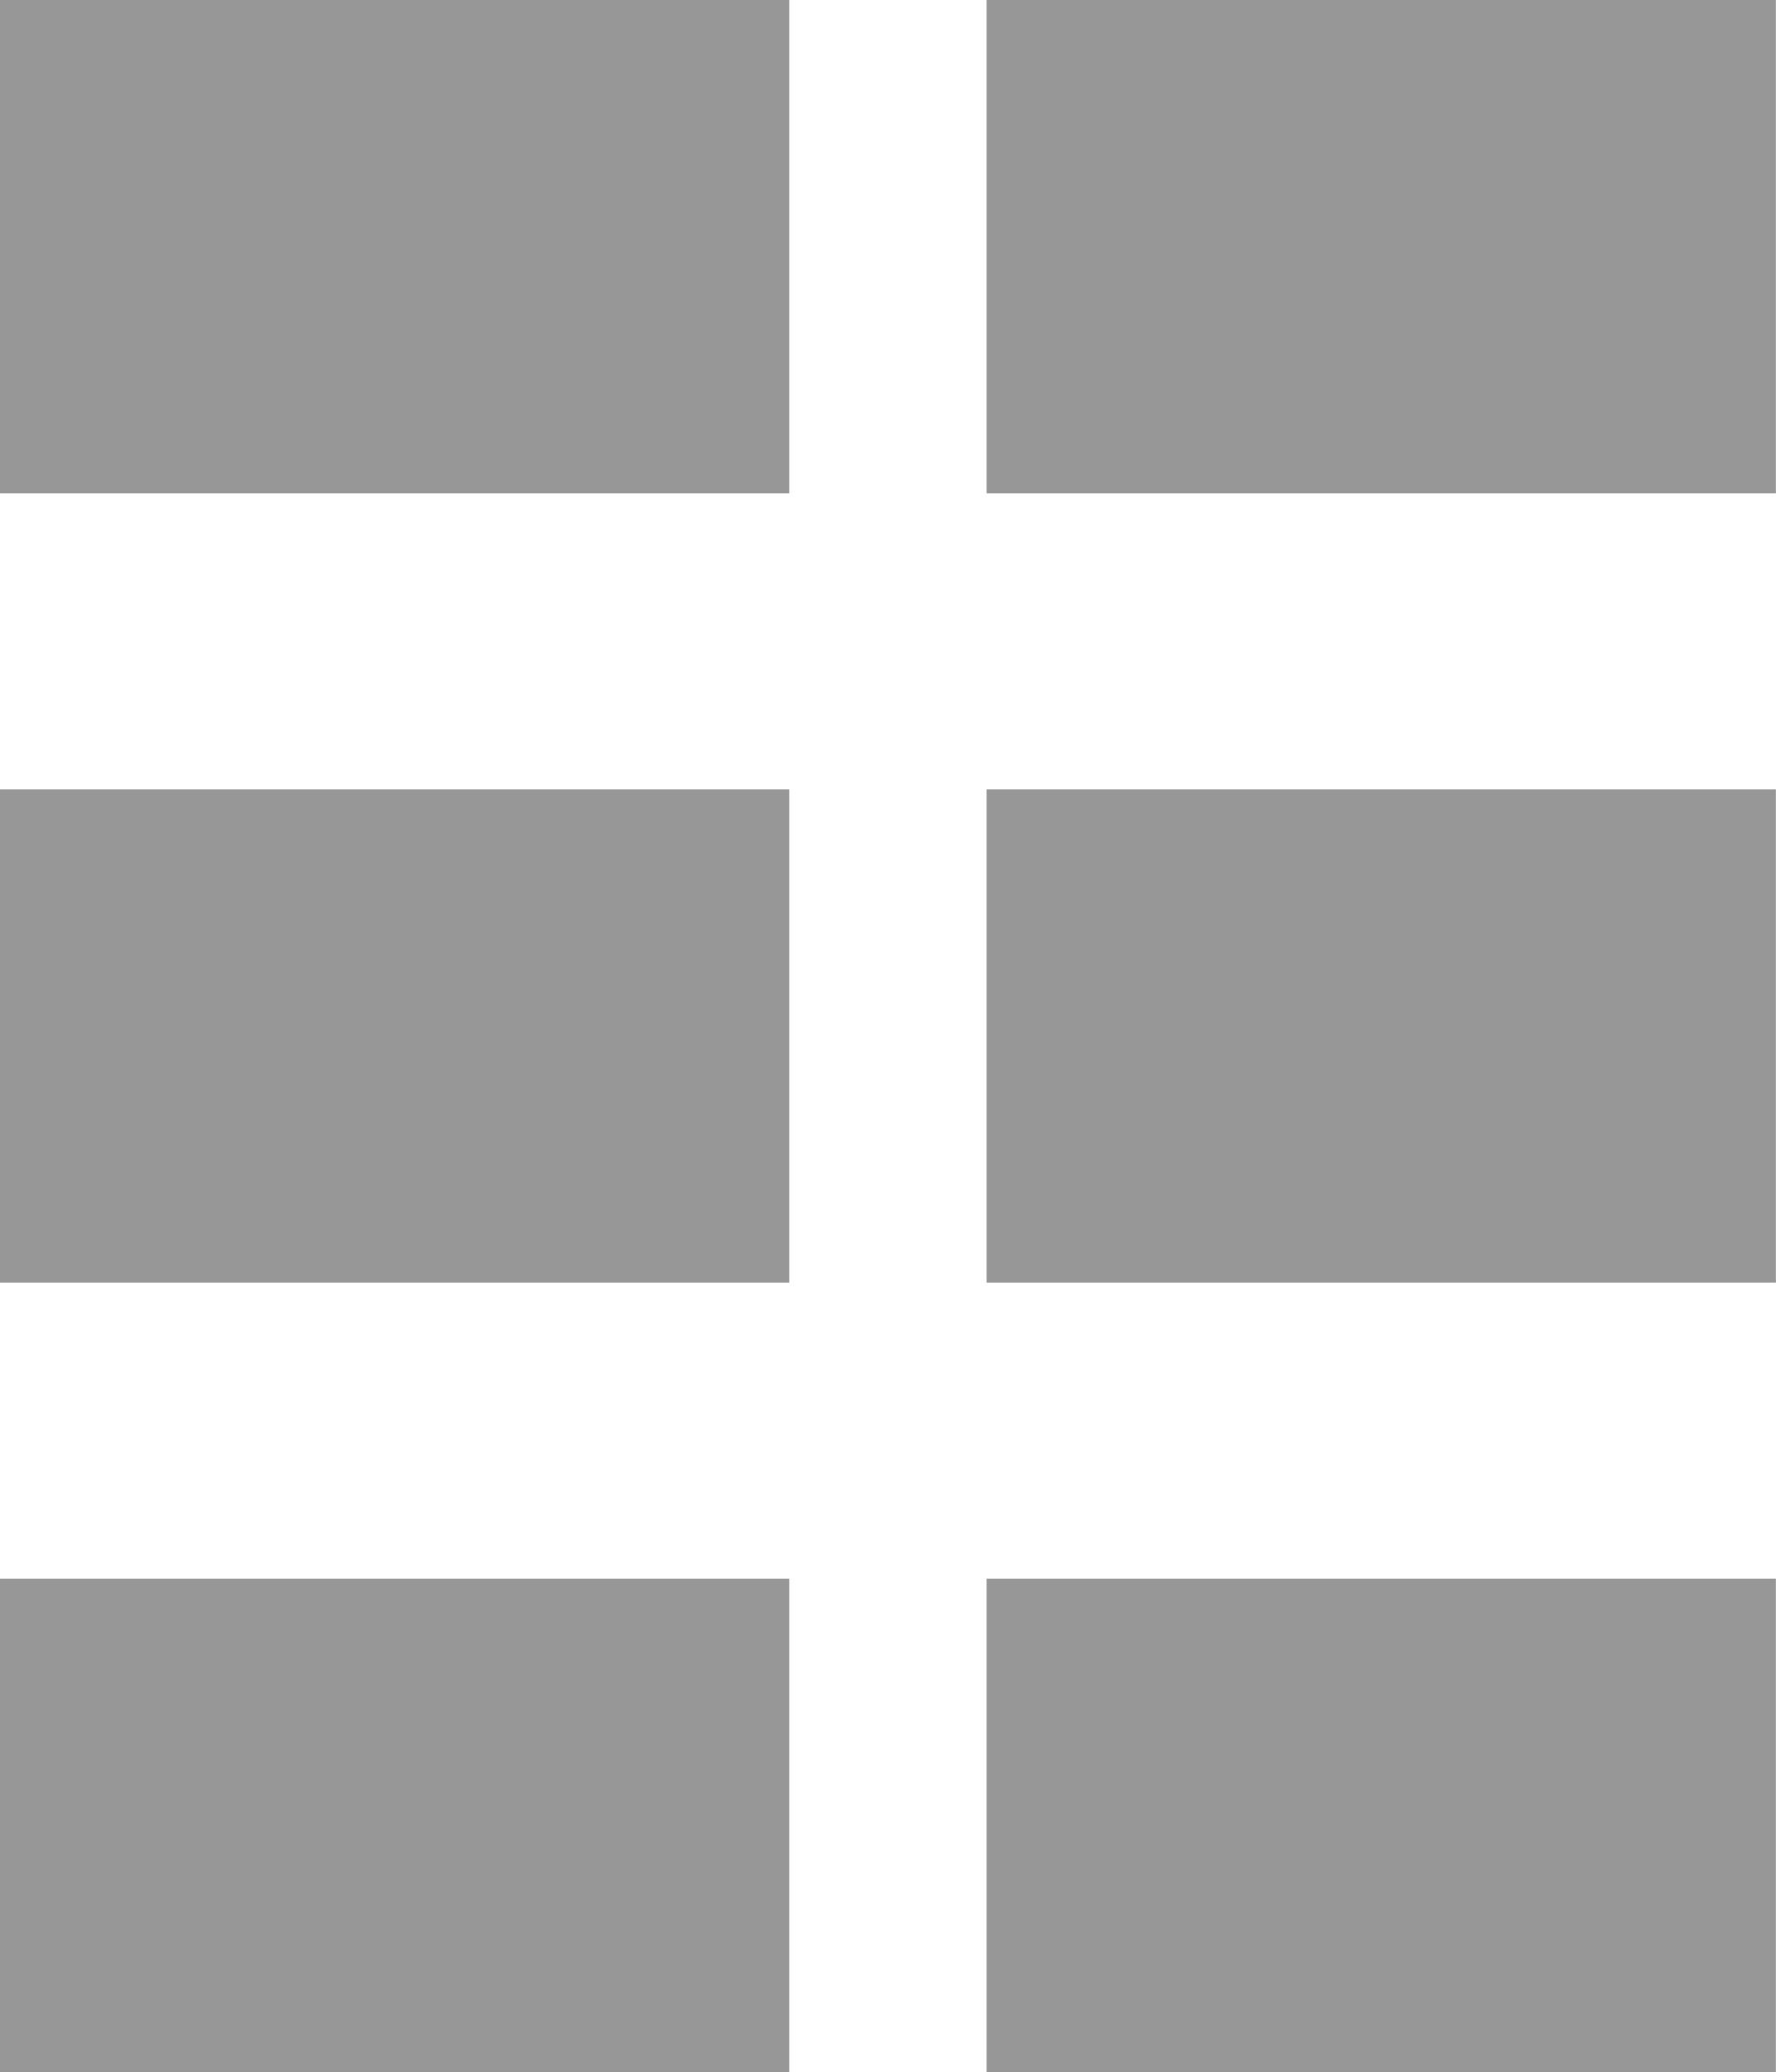
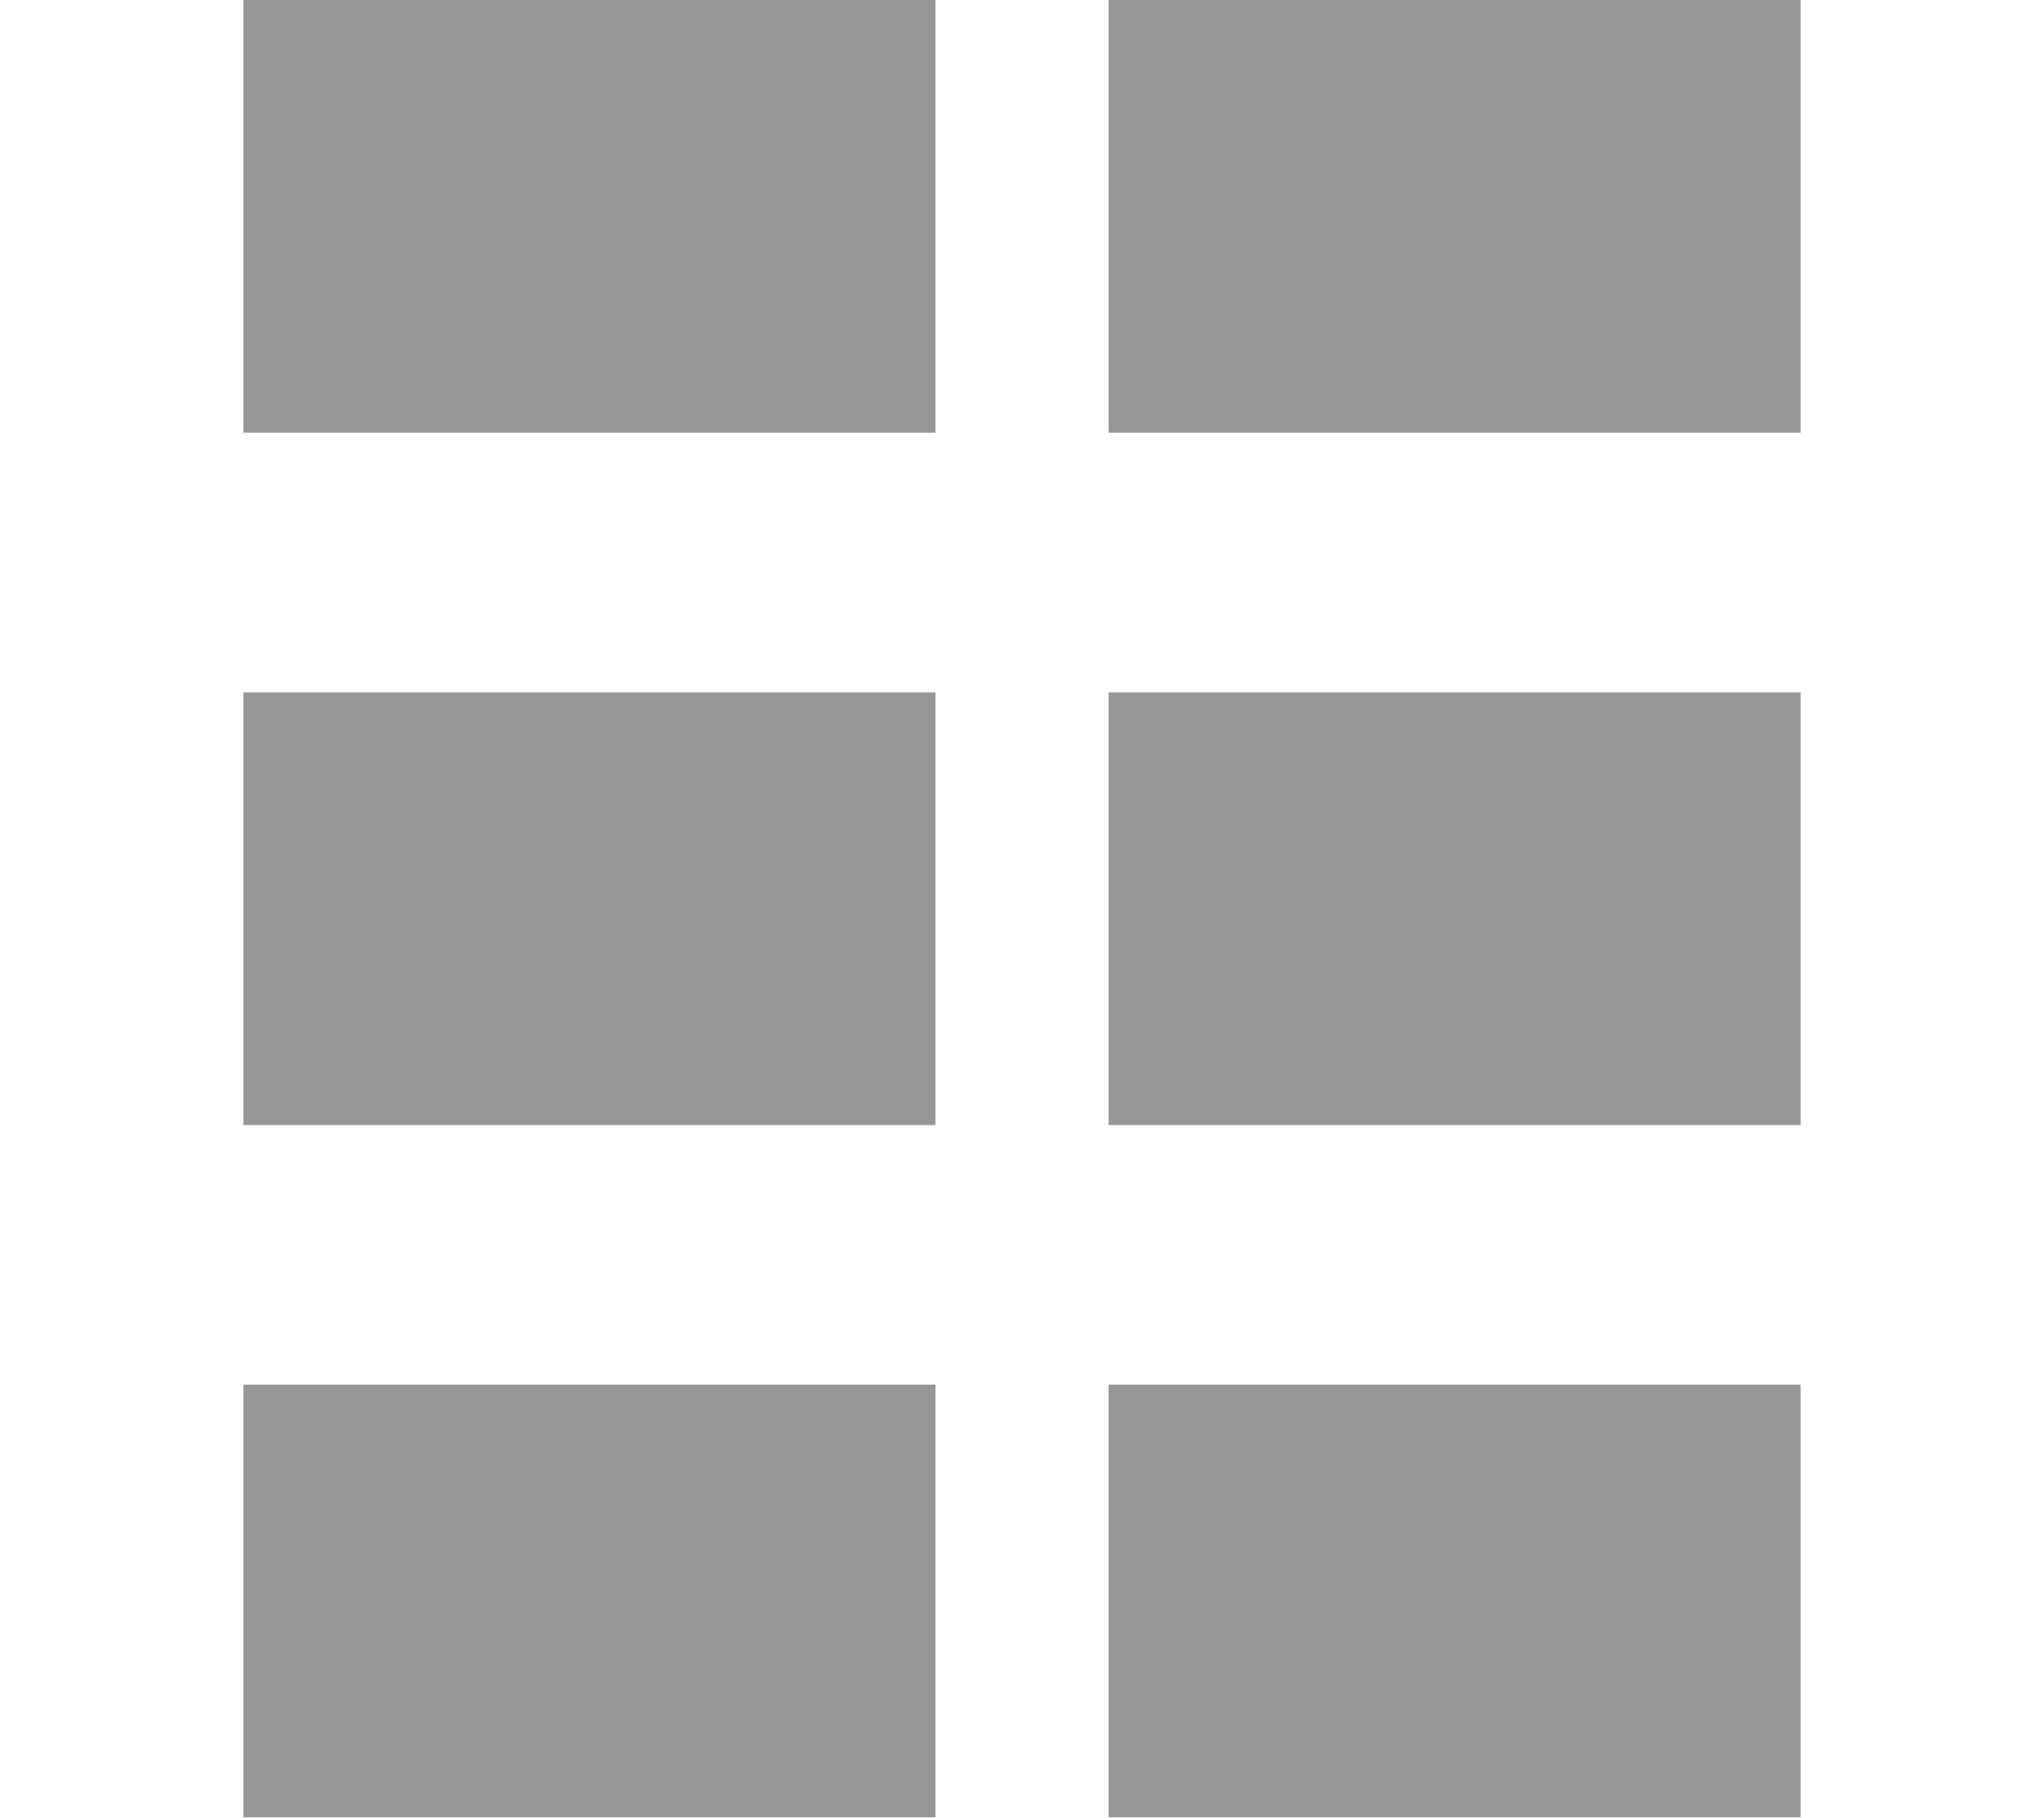
- <svg xmlns="http://www.w3.org/2000/svg" width="18" height="21" viewBox="0 0 18 21" fill="none">
+ <svg xmlns="http://www.w3.org/2000/svg" width="18" height="16" viewBox="0 0 18 21" fill="none">
  <path fill-rule="evenodd" clip-rule="evenodd" d="M0 0H8V5H0V0Z" fill="#979797" />
  <path fill-rule="evenodd" clip-rule="evenodd" d="M10 0H18V5H10V0Z" fill="#979797" />
  <path fill-rule="evenodd" clip-rule="evenodd" d="M0 8H8V13H0V8Z" fill="#979797" />
  <path fill-rule="evenodd" clip-rule="evenodd" d="M10 8H18V13H10V8Z" fill="#979797" />
  <path fill-rule="evenodd" clip-rule="evenodd" d="M10 16H18V21H10V16Z" fill="#979797" />
  <path fill-rule="evenodd" clip-rule="evenodd" d="M0 16H8V21H0V16Z" fill="#979797" />
</svg>
